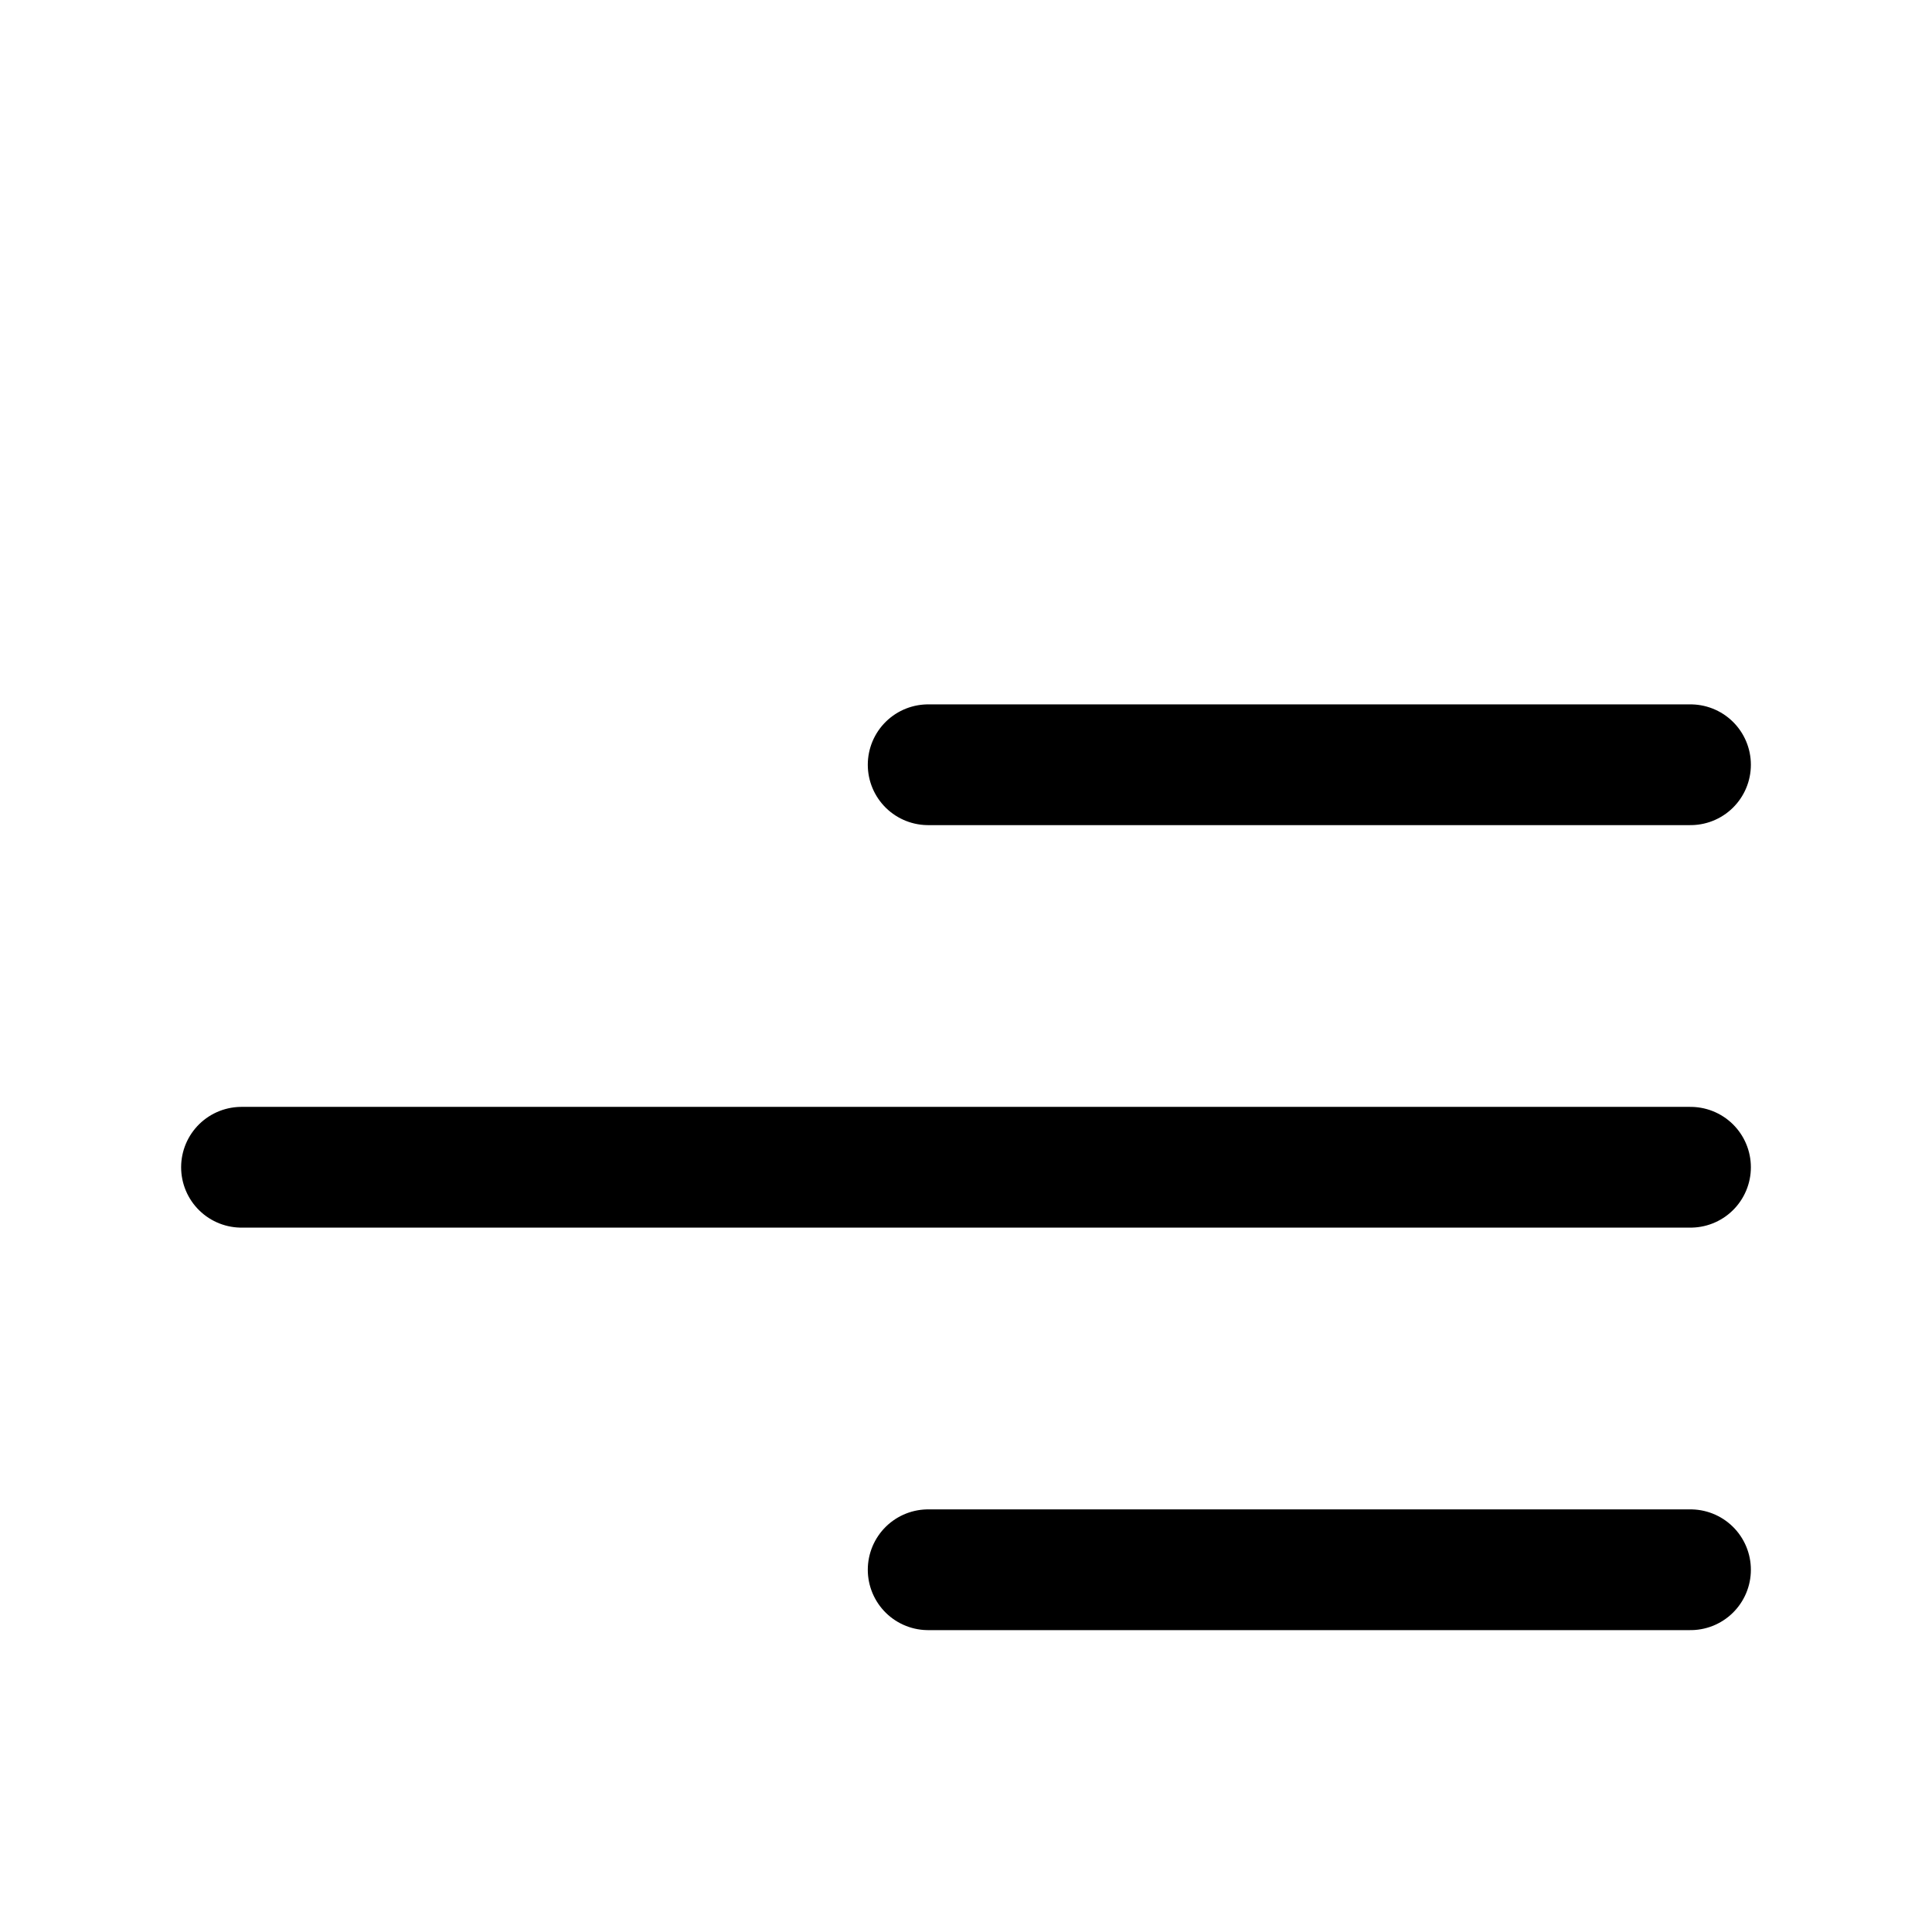
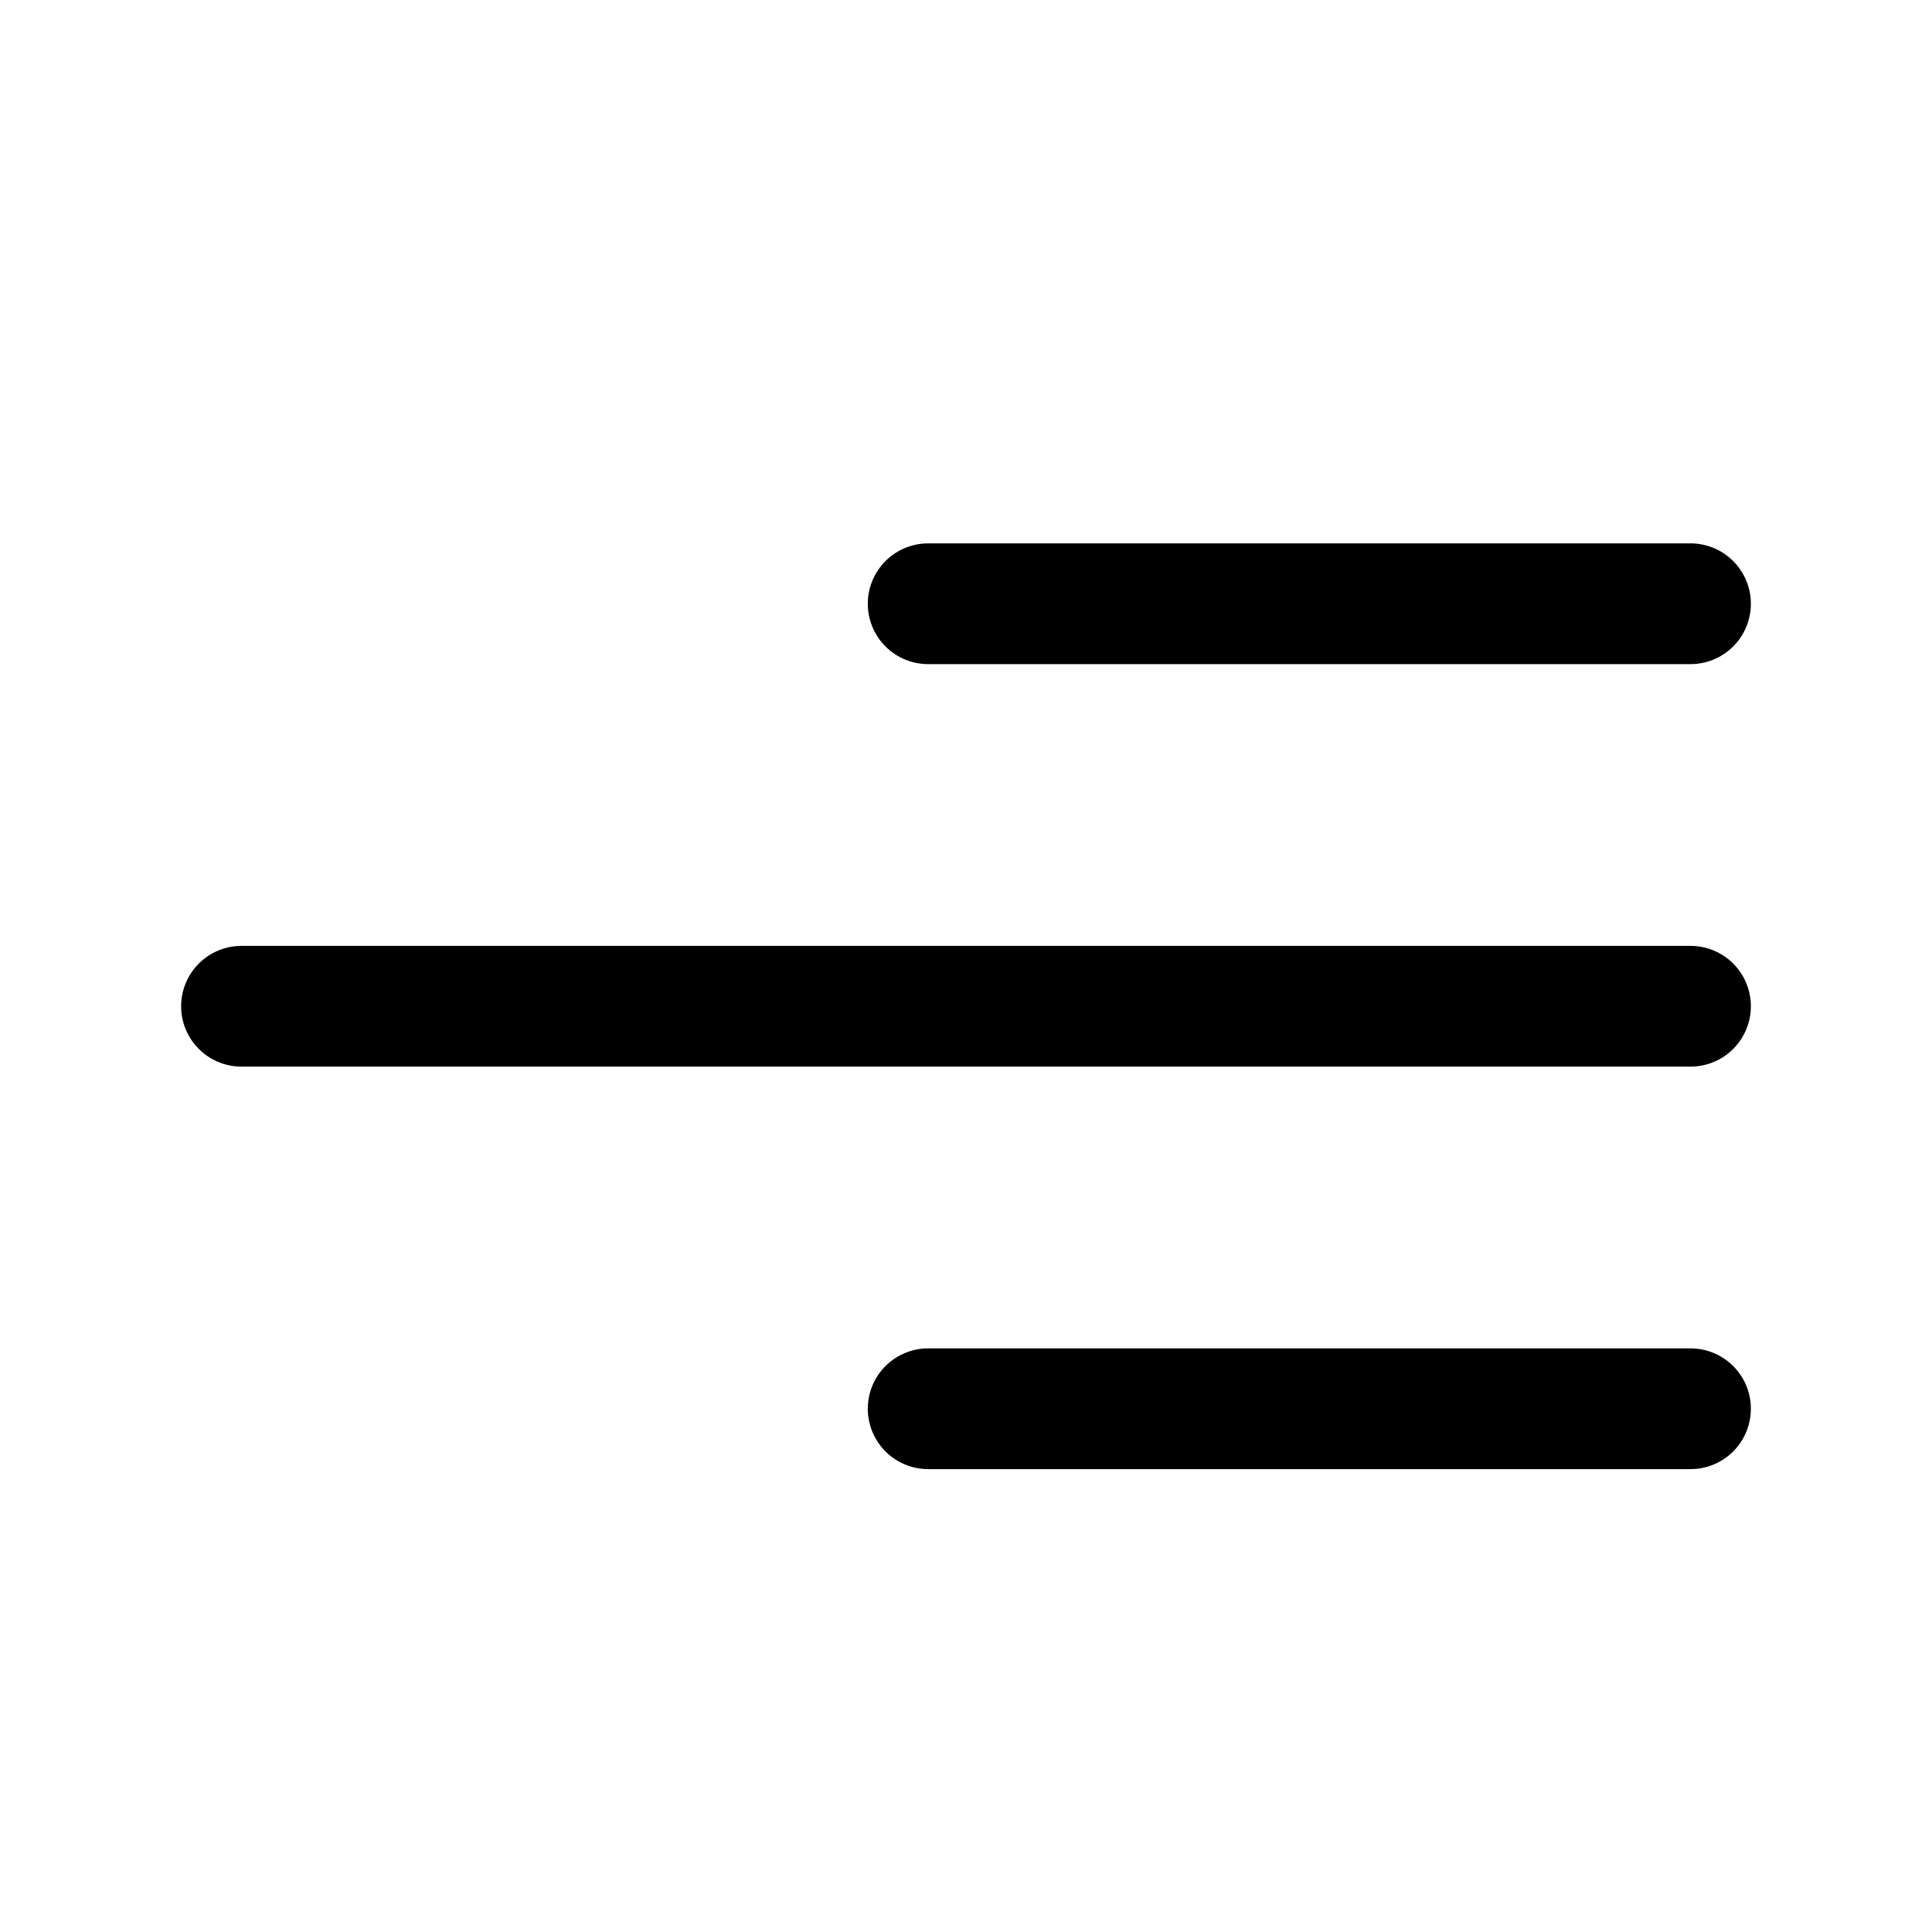
<svg xmlns="http://www.w3.org/2000/svg" fill="none" viewBox="0 0 24 24">
  <g stroke="currentColor" stroke-linecap="round" stroke-linejoin="round" stroke-width="1.5">
-     <path d="M11.53 9.5H21M3 14.5h18M11.53 19.5H21" />
+     <path d="M11.53 7.5H21M3 12.5h18M11.53 17.5H21" />
  </g>
</svg>
